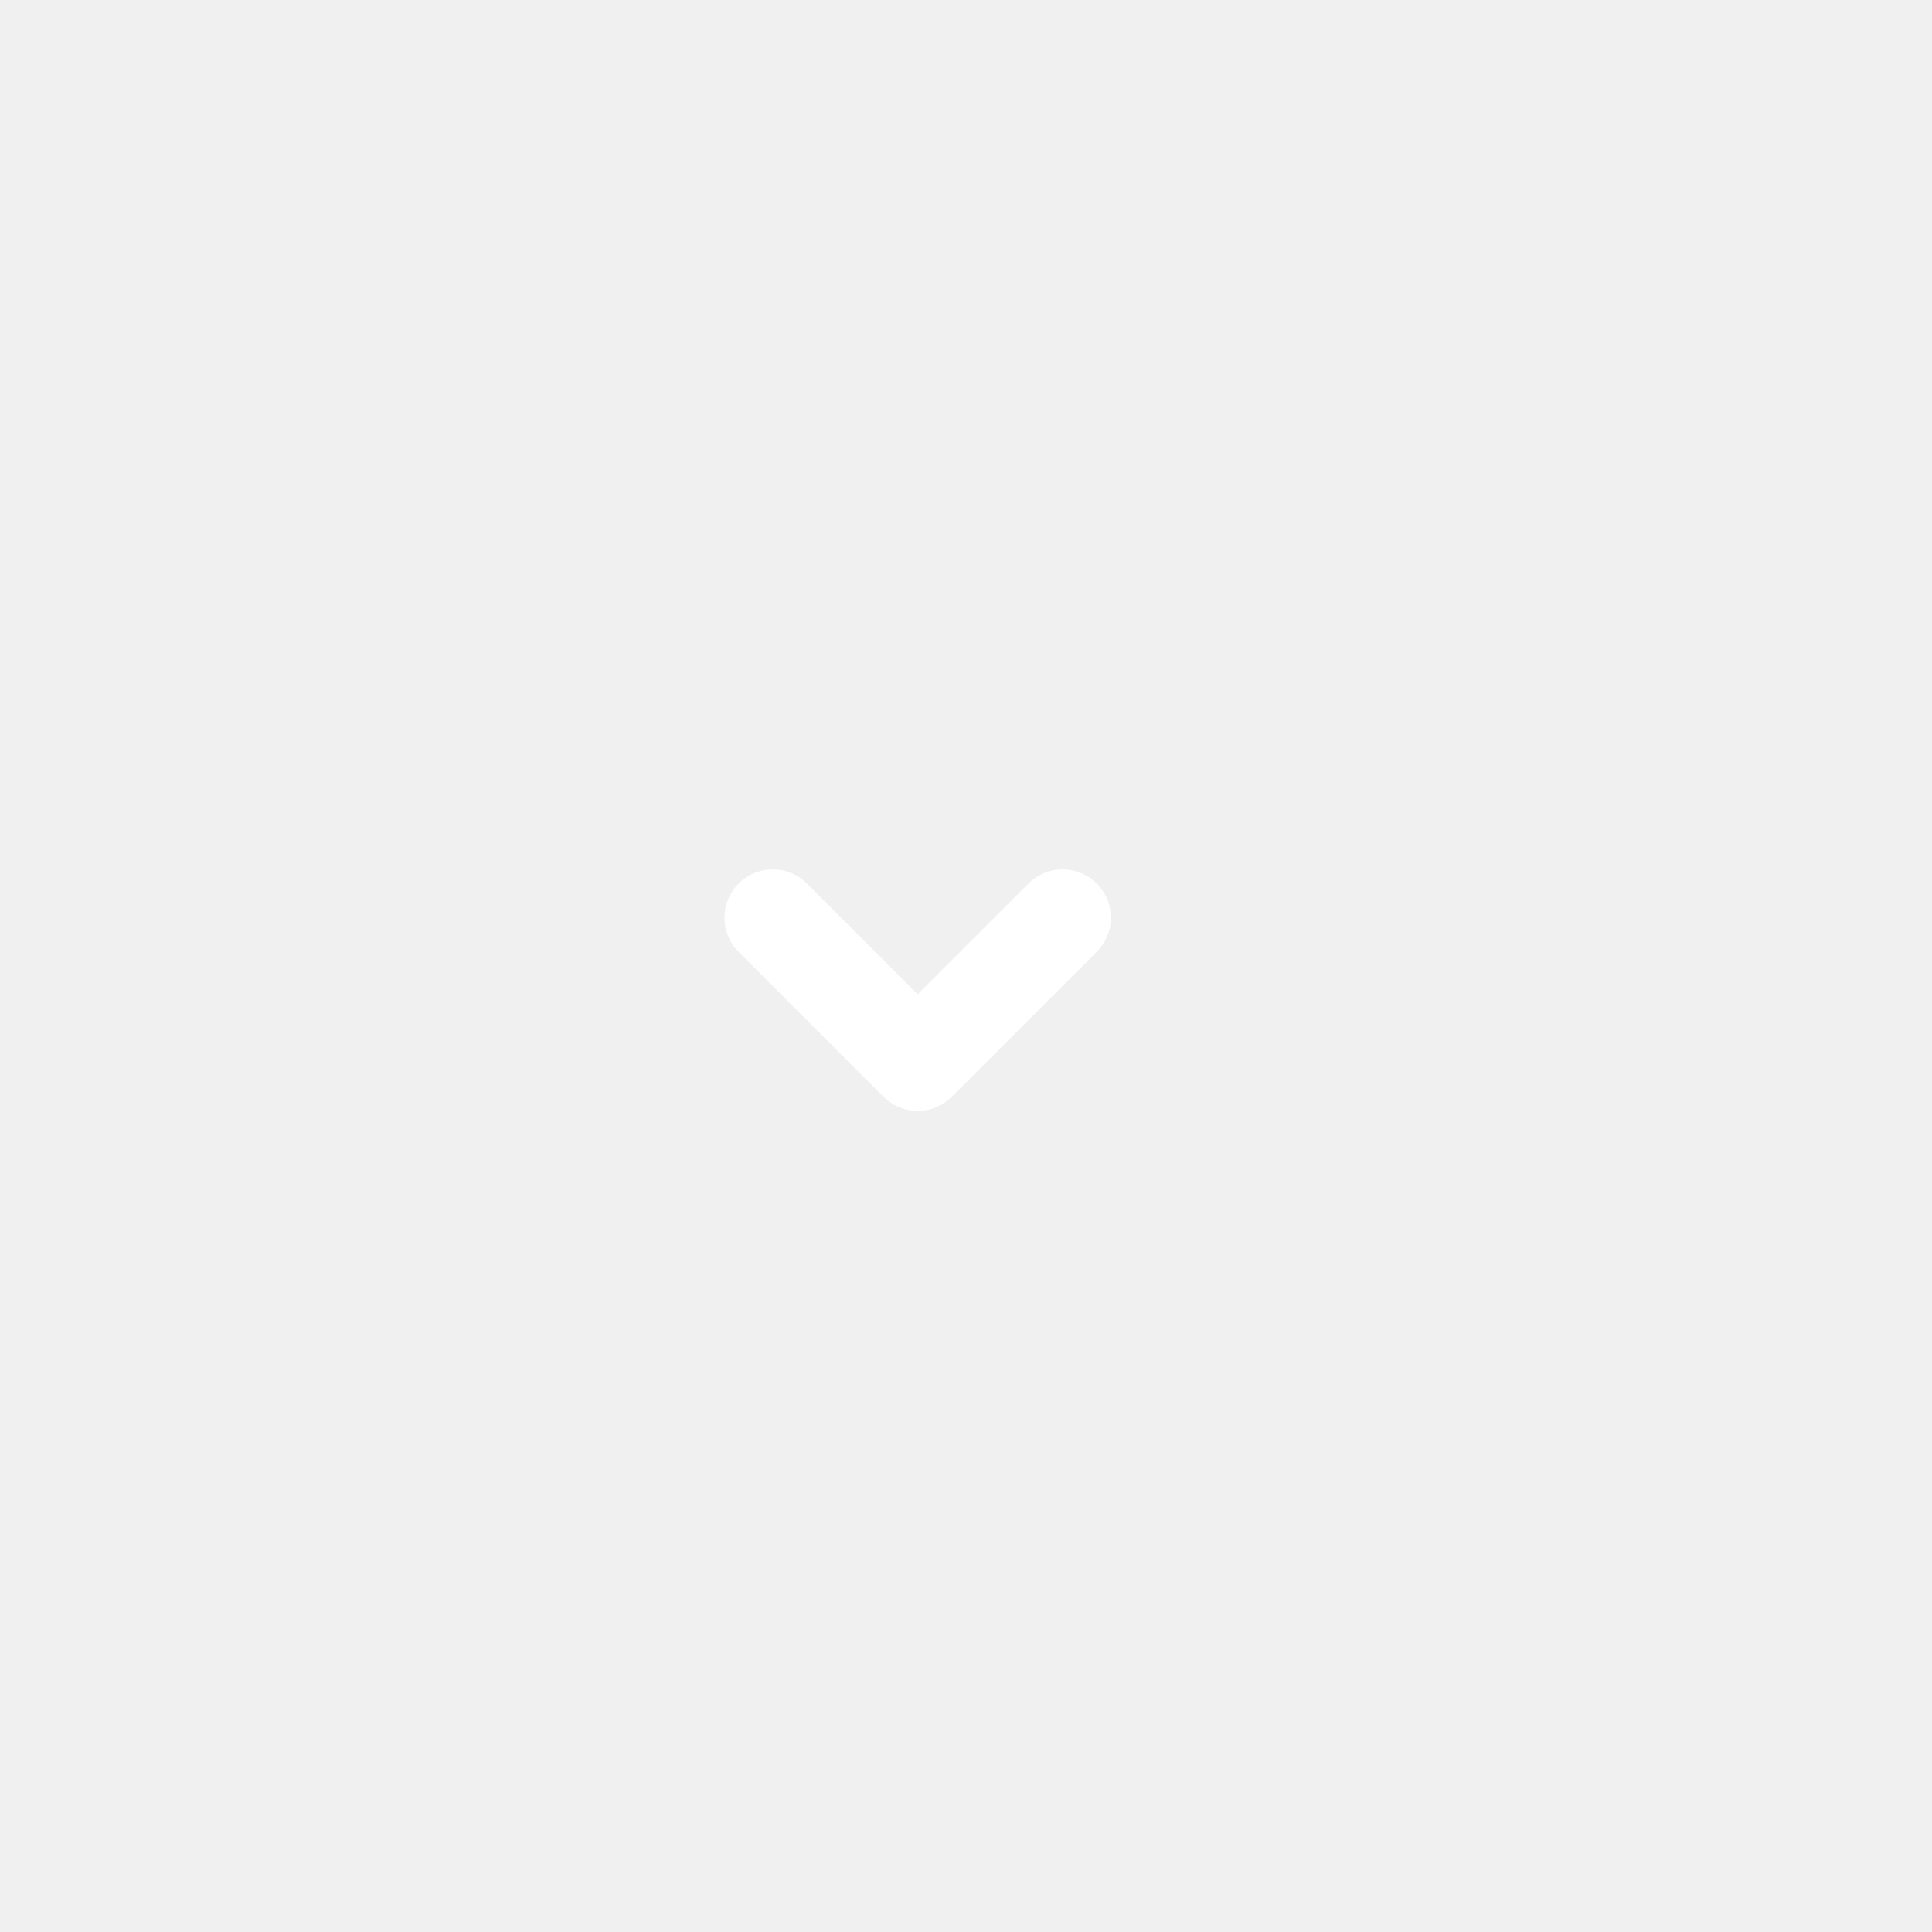
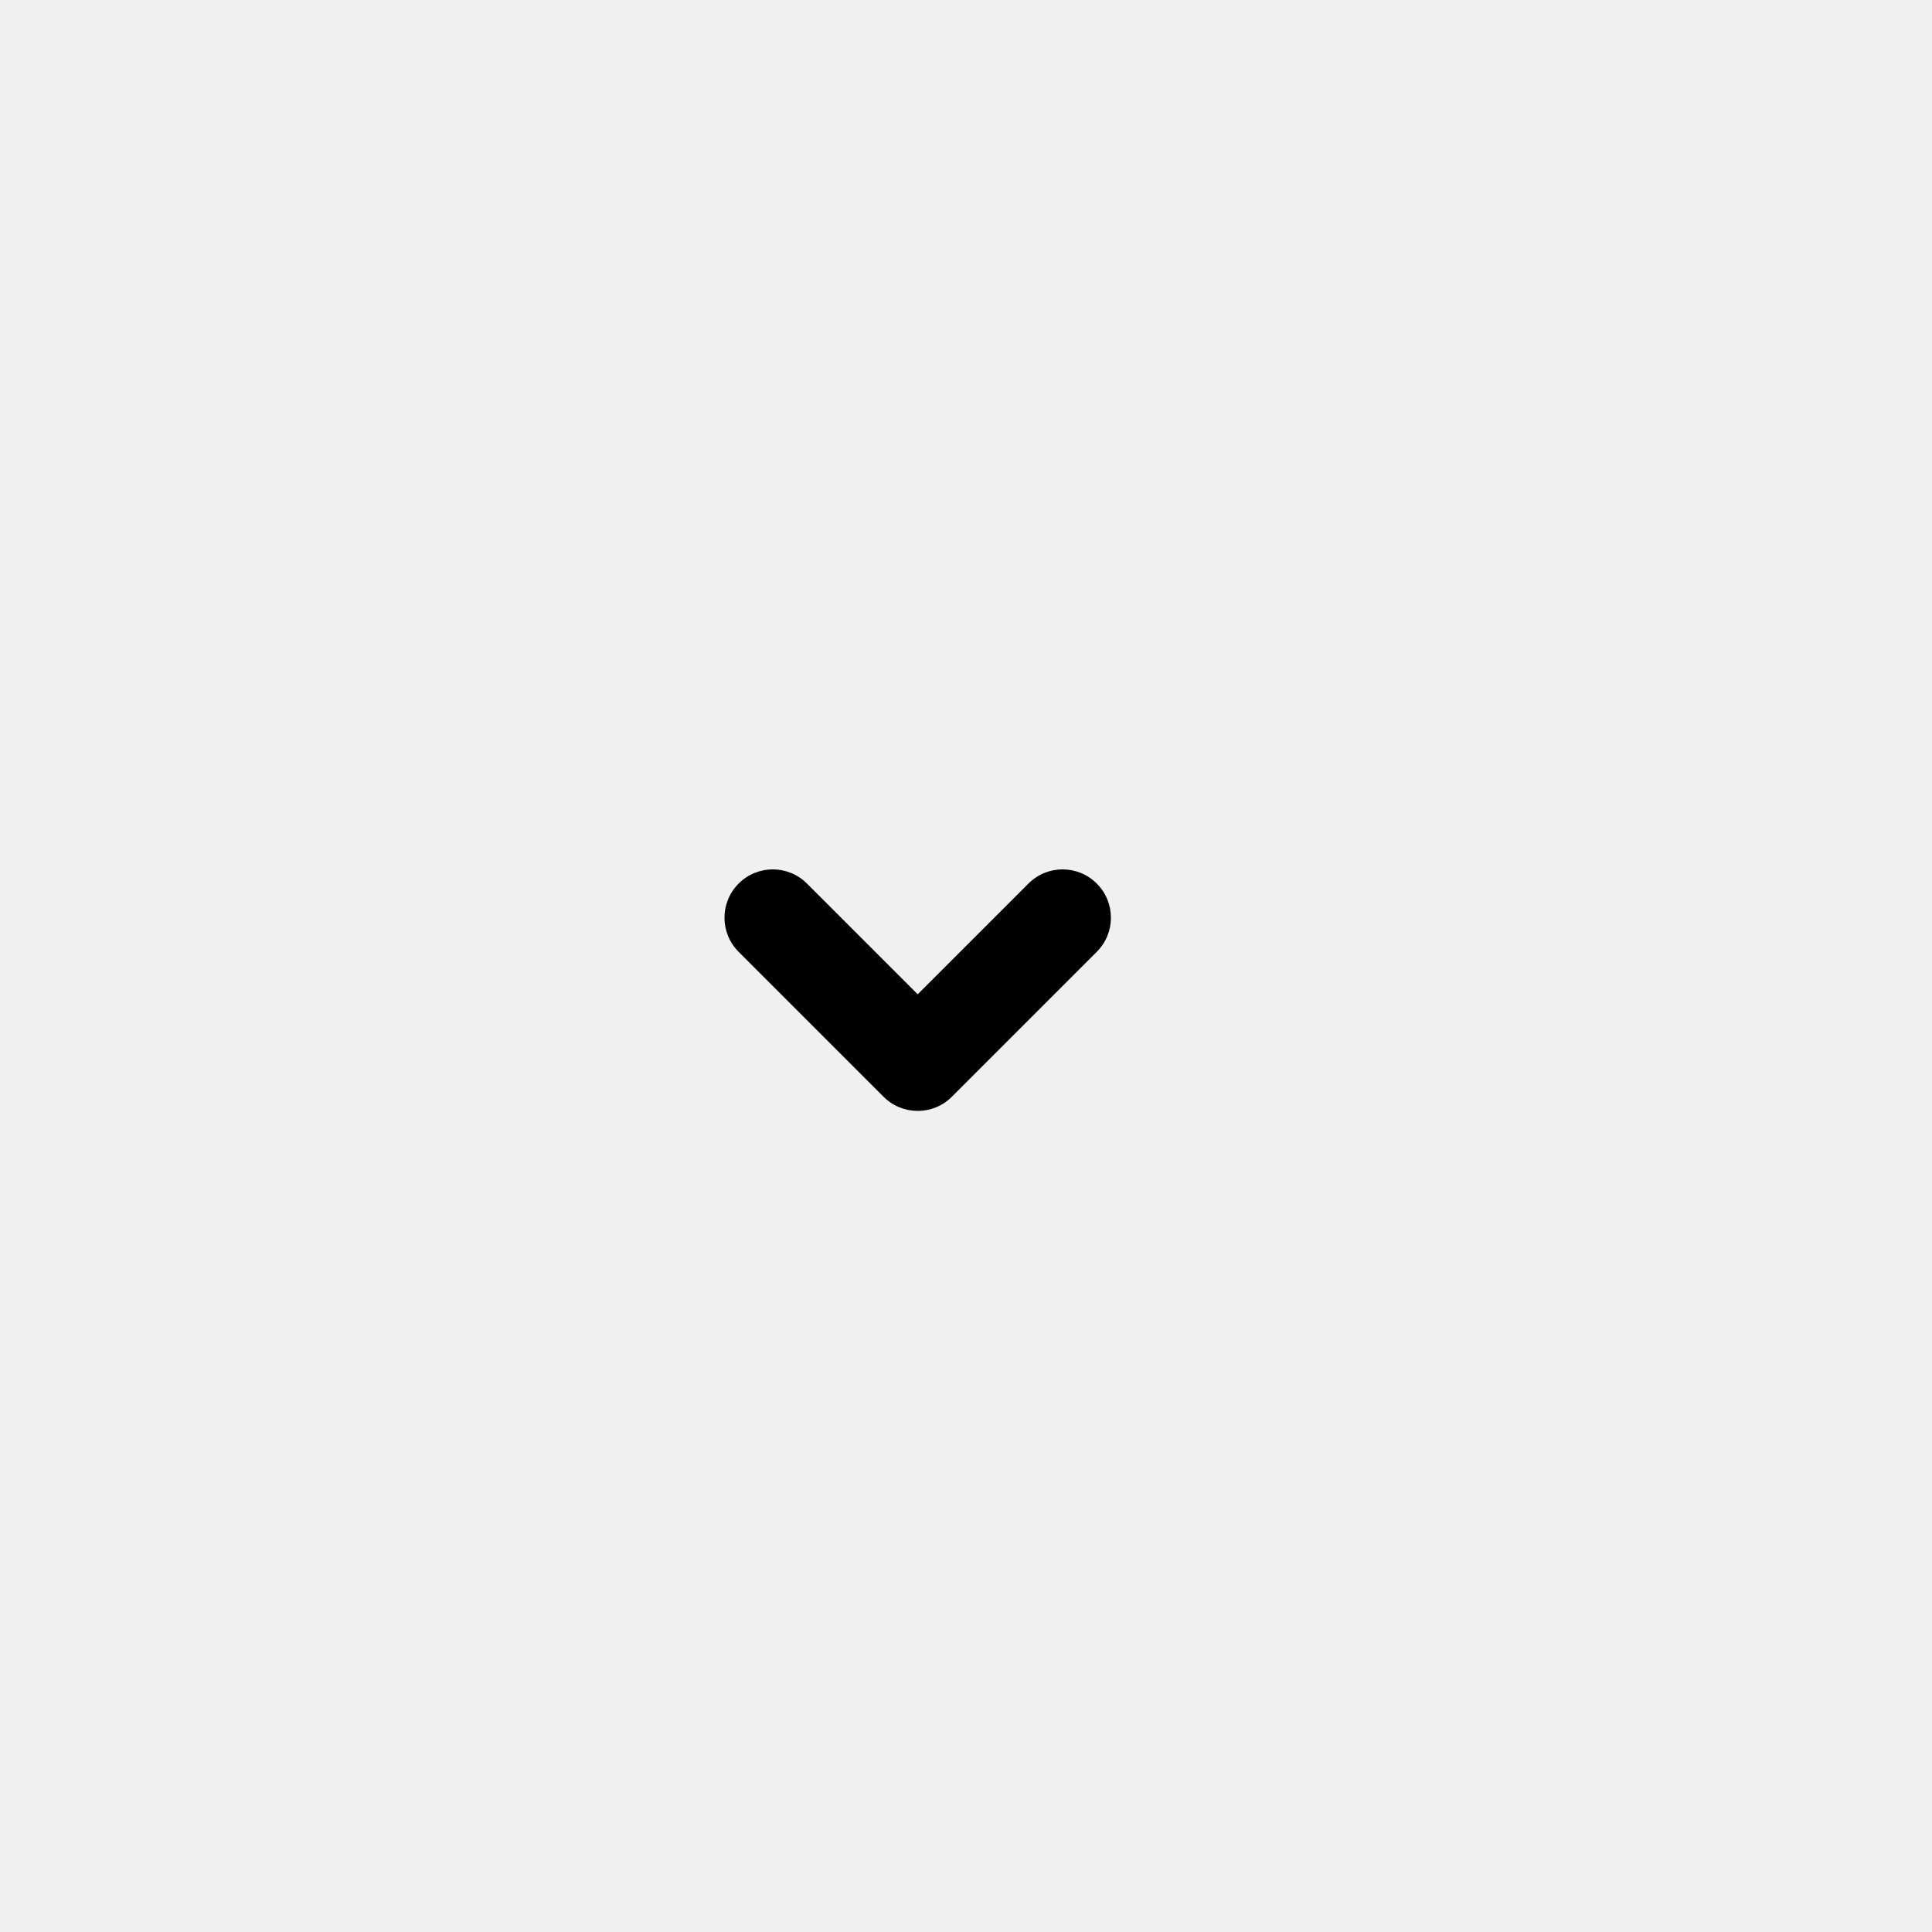
- <svg xmlns="http://www.w3.org/2000/svg" width="40px" height="40px" viewBox="0 0 40 40" version="1.1">
-   <defs />
-   <g id="Artboard-Copy-2" stroke="none" stroke-width="1" fill="none" fill-rule="evenodd" stroke-linecap="round" stroke-linejoin="round">
-     <g id="Icon-/-Chevron-/-Down-/-White-Copy-2" transform="translate(15, 18)" stroke="#FFFFFF" stroke-width="2">
-       <g id="Icon-/-Chevron-/-Down-/-White">
-         <polyline id="Line-2" points="1 1 4 4 7 1" />
+ <svg xmlns="http://www.w3.org/2000/svg" width="40" height="40" viewBox="0 0 40 40" version="1.1">
+   <g id="Canvas">
+     <g id="down" clip-path="url(#clip0)">
+       <g id="icon">
+         <path fill-rule="evenodd" clip-rule="evenodd" d="M 0.293 0.293C 0.683 -0.098 1.317 -0.098 1.707 0.293L 4 2.586L 6.293 0.293C 6.683 -0.098 7.317 -0.098 7.707 0.293C 8.098 0.683 8.098 1.317 7.707 1.707L 4.707 4.707C 4.317 5.098 3.683 5.098 3.293 4.707L 0.293 1.707C -0.098 1.317 -0.098 0.683 0.293 0.293Z" transform="translate(15 18)" fill="inherit" />
      </g>
    </g>
  </g>
+   <defs>
+     <clipPath id="clip0">
+       <rect width="40" height="40" fill="inherit" />
+     </clipPath>
+   </defs>
</svg>
